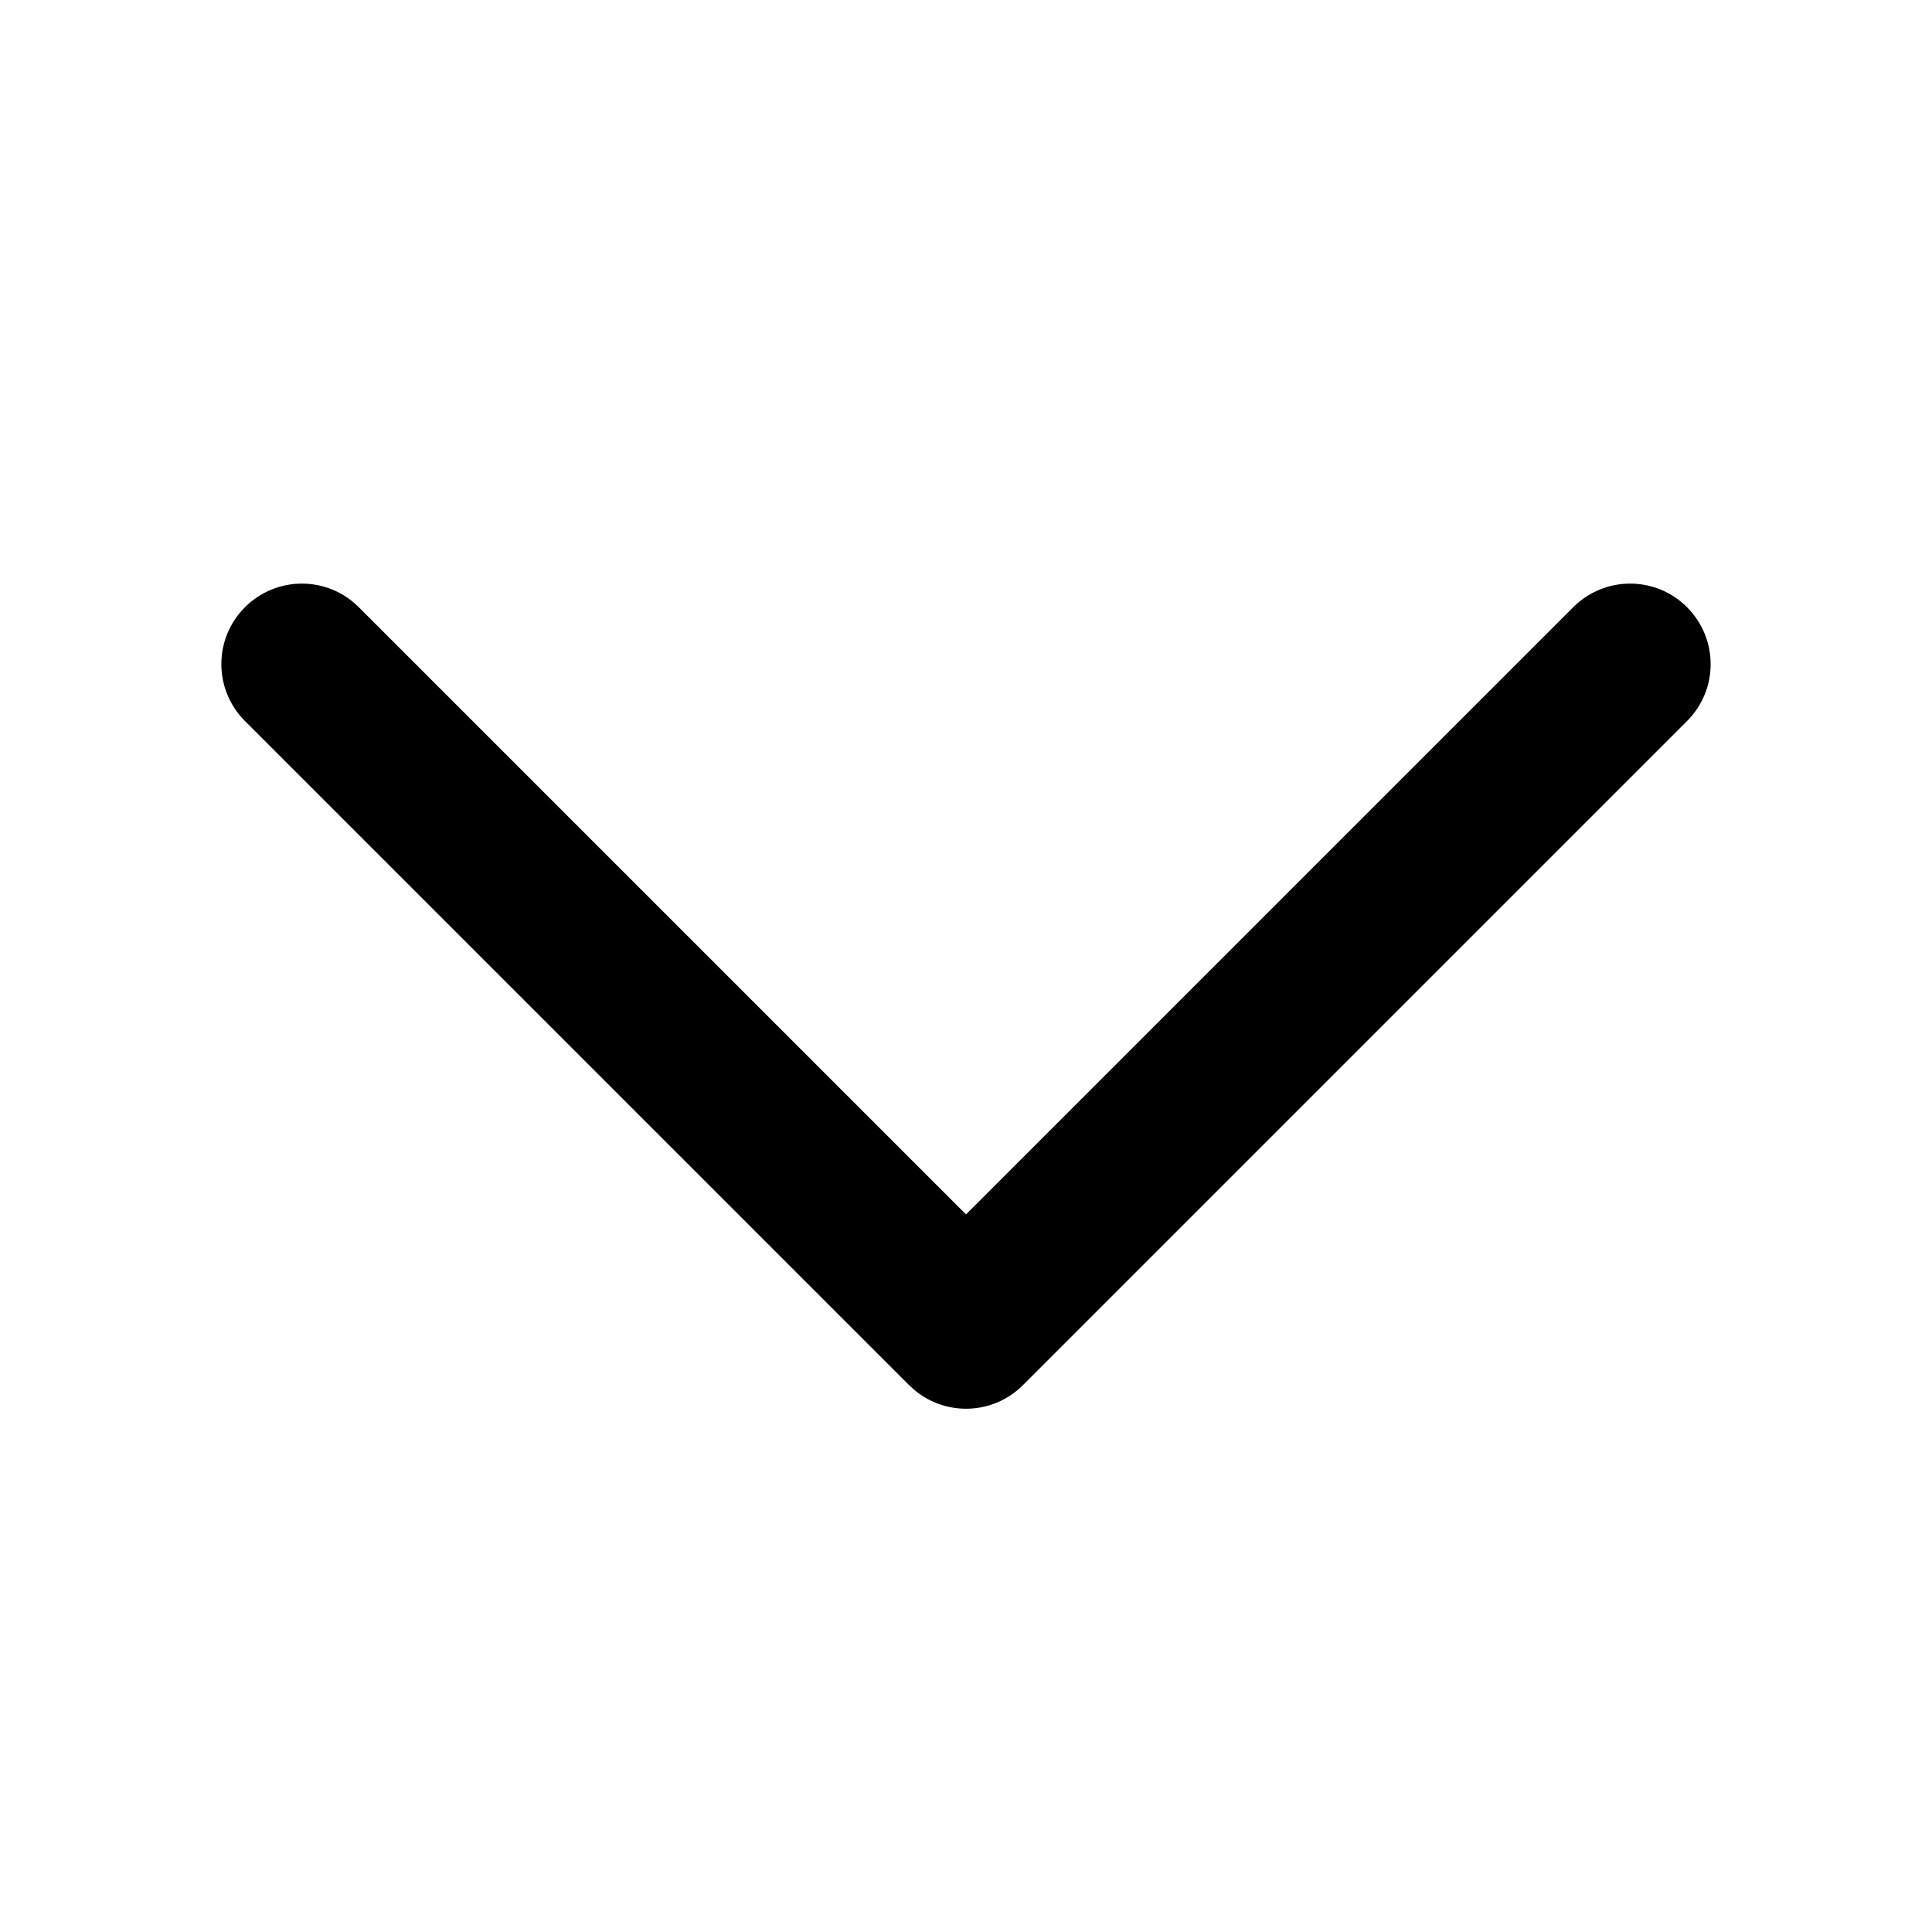
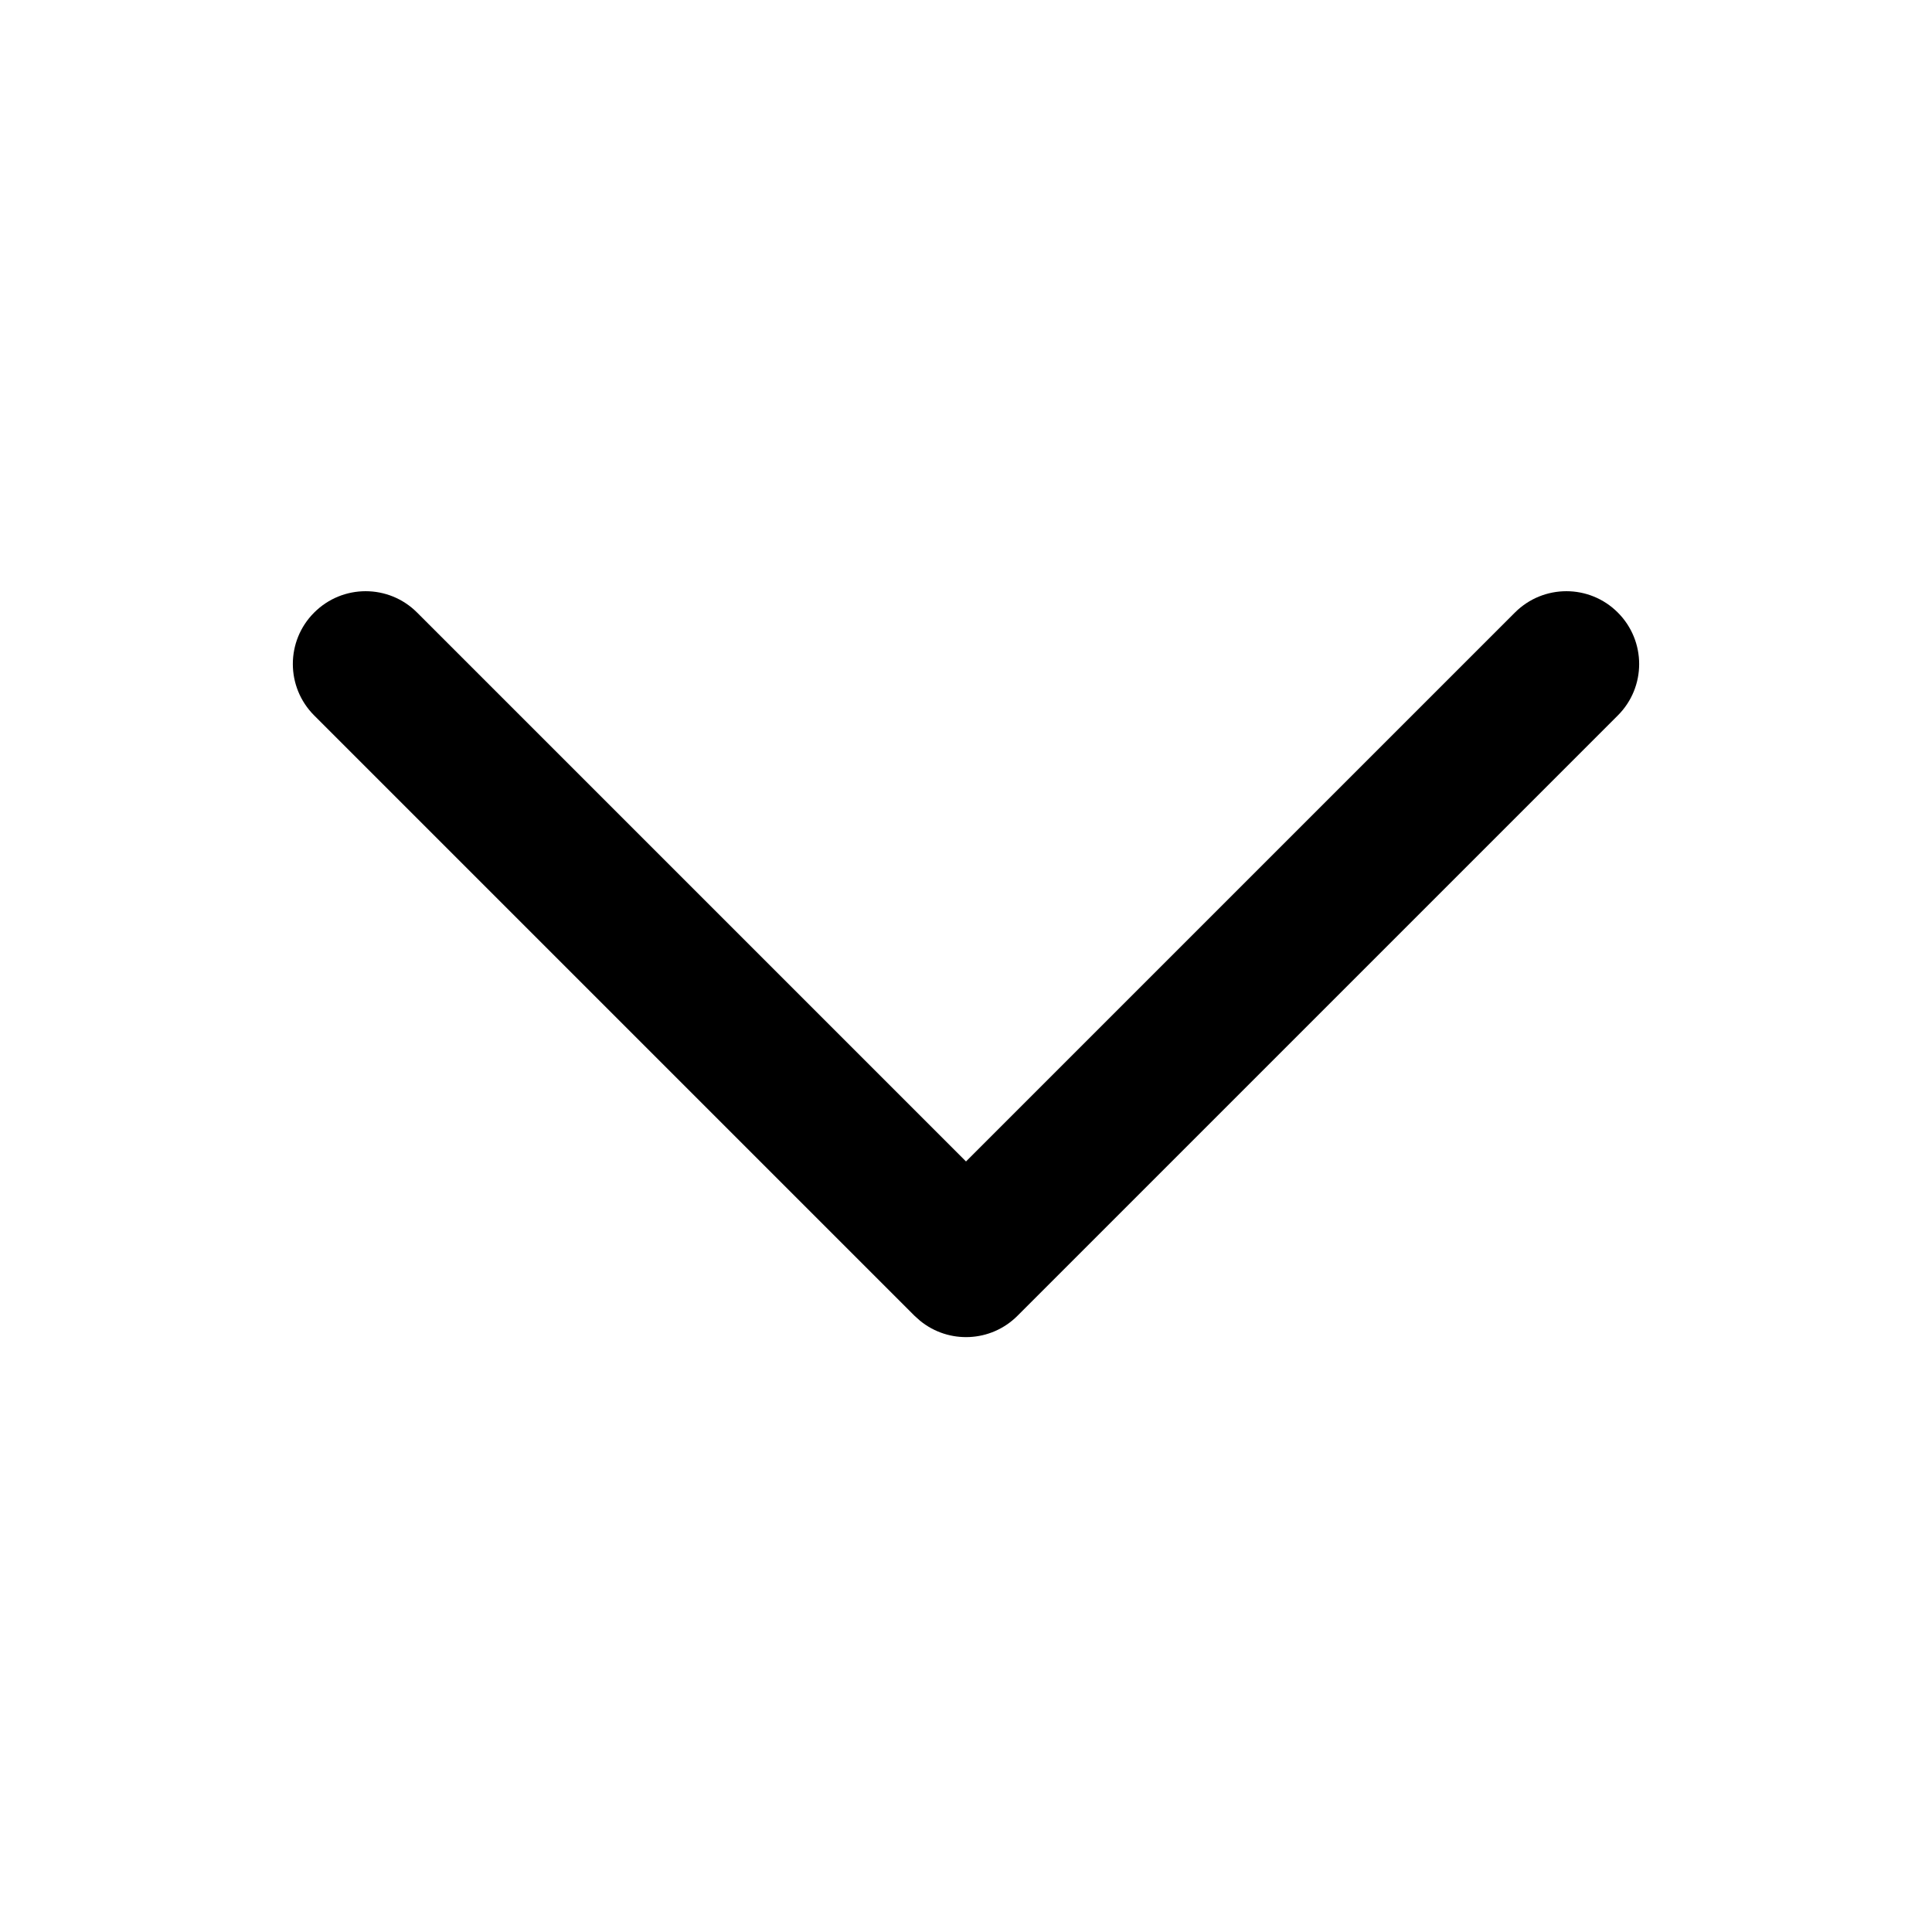
<svg xmlns="http://www.w3.org/2000/svg" id="angle-down-solid" width="24" height="24" viewBox="0 0 24 24" fill="currentColor" aria-hidden="true">
-   <g>
-     <path fill="currentColor" d="M19.543 7.543c0.391 -0.391 1.024 -0.391 1.414 0 0.391 0.391 0.391 1.024 0 1.414l-8.25 8.25c-0.366 0.366 -0.945 0.389 -1.338 0.068l-0.076 -0.068 -8.25 -8.25c-0.391 -0.391 -0.391 -1.024 0 -1.414 0.391 -0.391 1.024 -0.391 1.414 0L12 15.086z" stroke-width="1" />
+   <g transform="translate(12 12) scale(0.904) translate(-12 -12.4)">
+     <g>
+       <path fill="currentColor" d="M19.543 7.543c0.391 -0.391 1.024 -0.391 1.414 0 0.391 0.391 0.391 1.024 0 1.414l-8.25 8.25c-0.366 0.366 -0.945 0.389 -1.338 0.068l-0.076 -0.068 -8.25 -8.25c-0.391 -0.391 -0.391 -1.024 0 -1.414 0.391 -0.391 1.024 -0.391 1.414 0L12 15.086z" />
+     </g>
  </g>
</svg>
